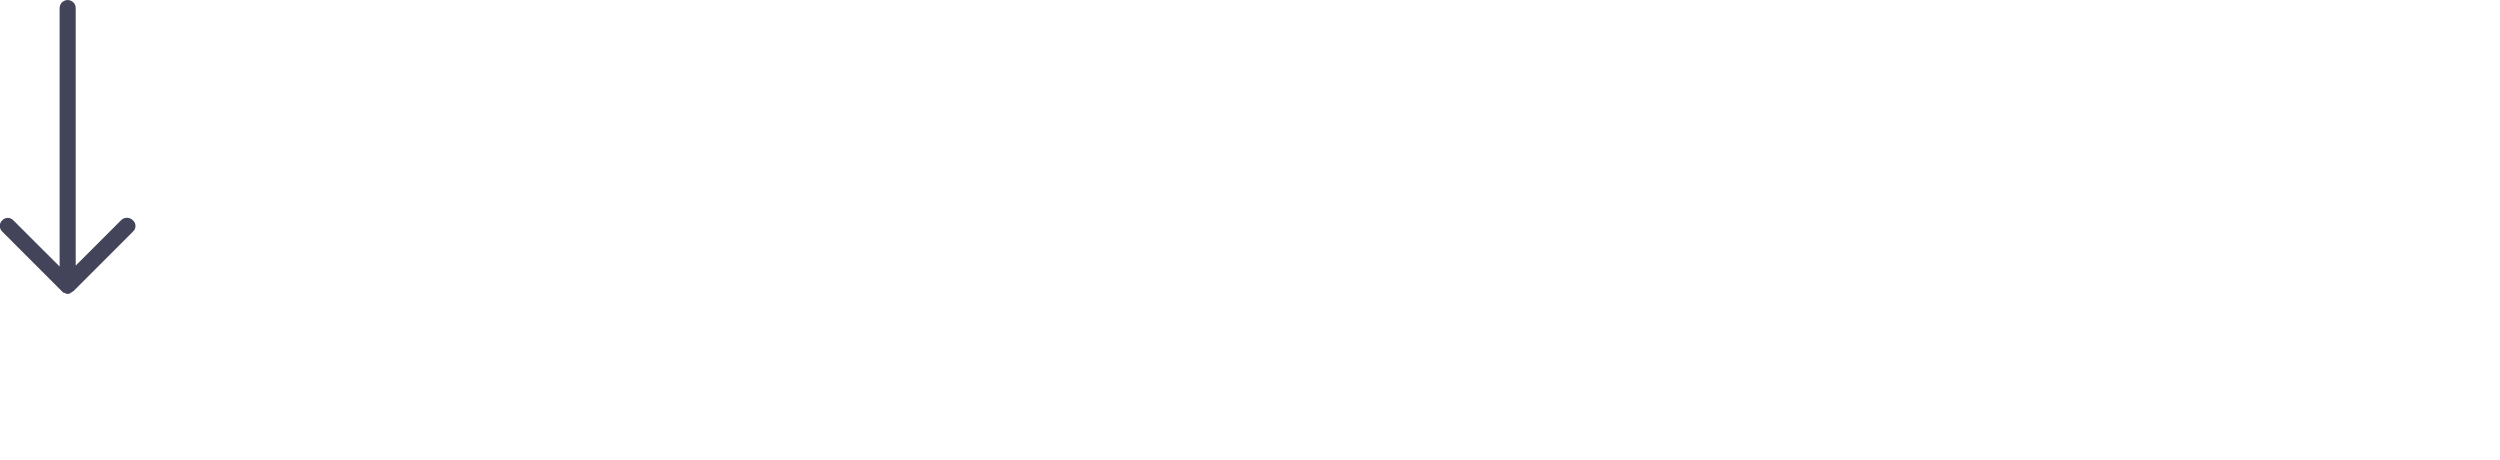
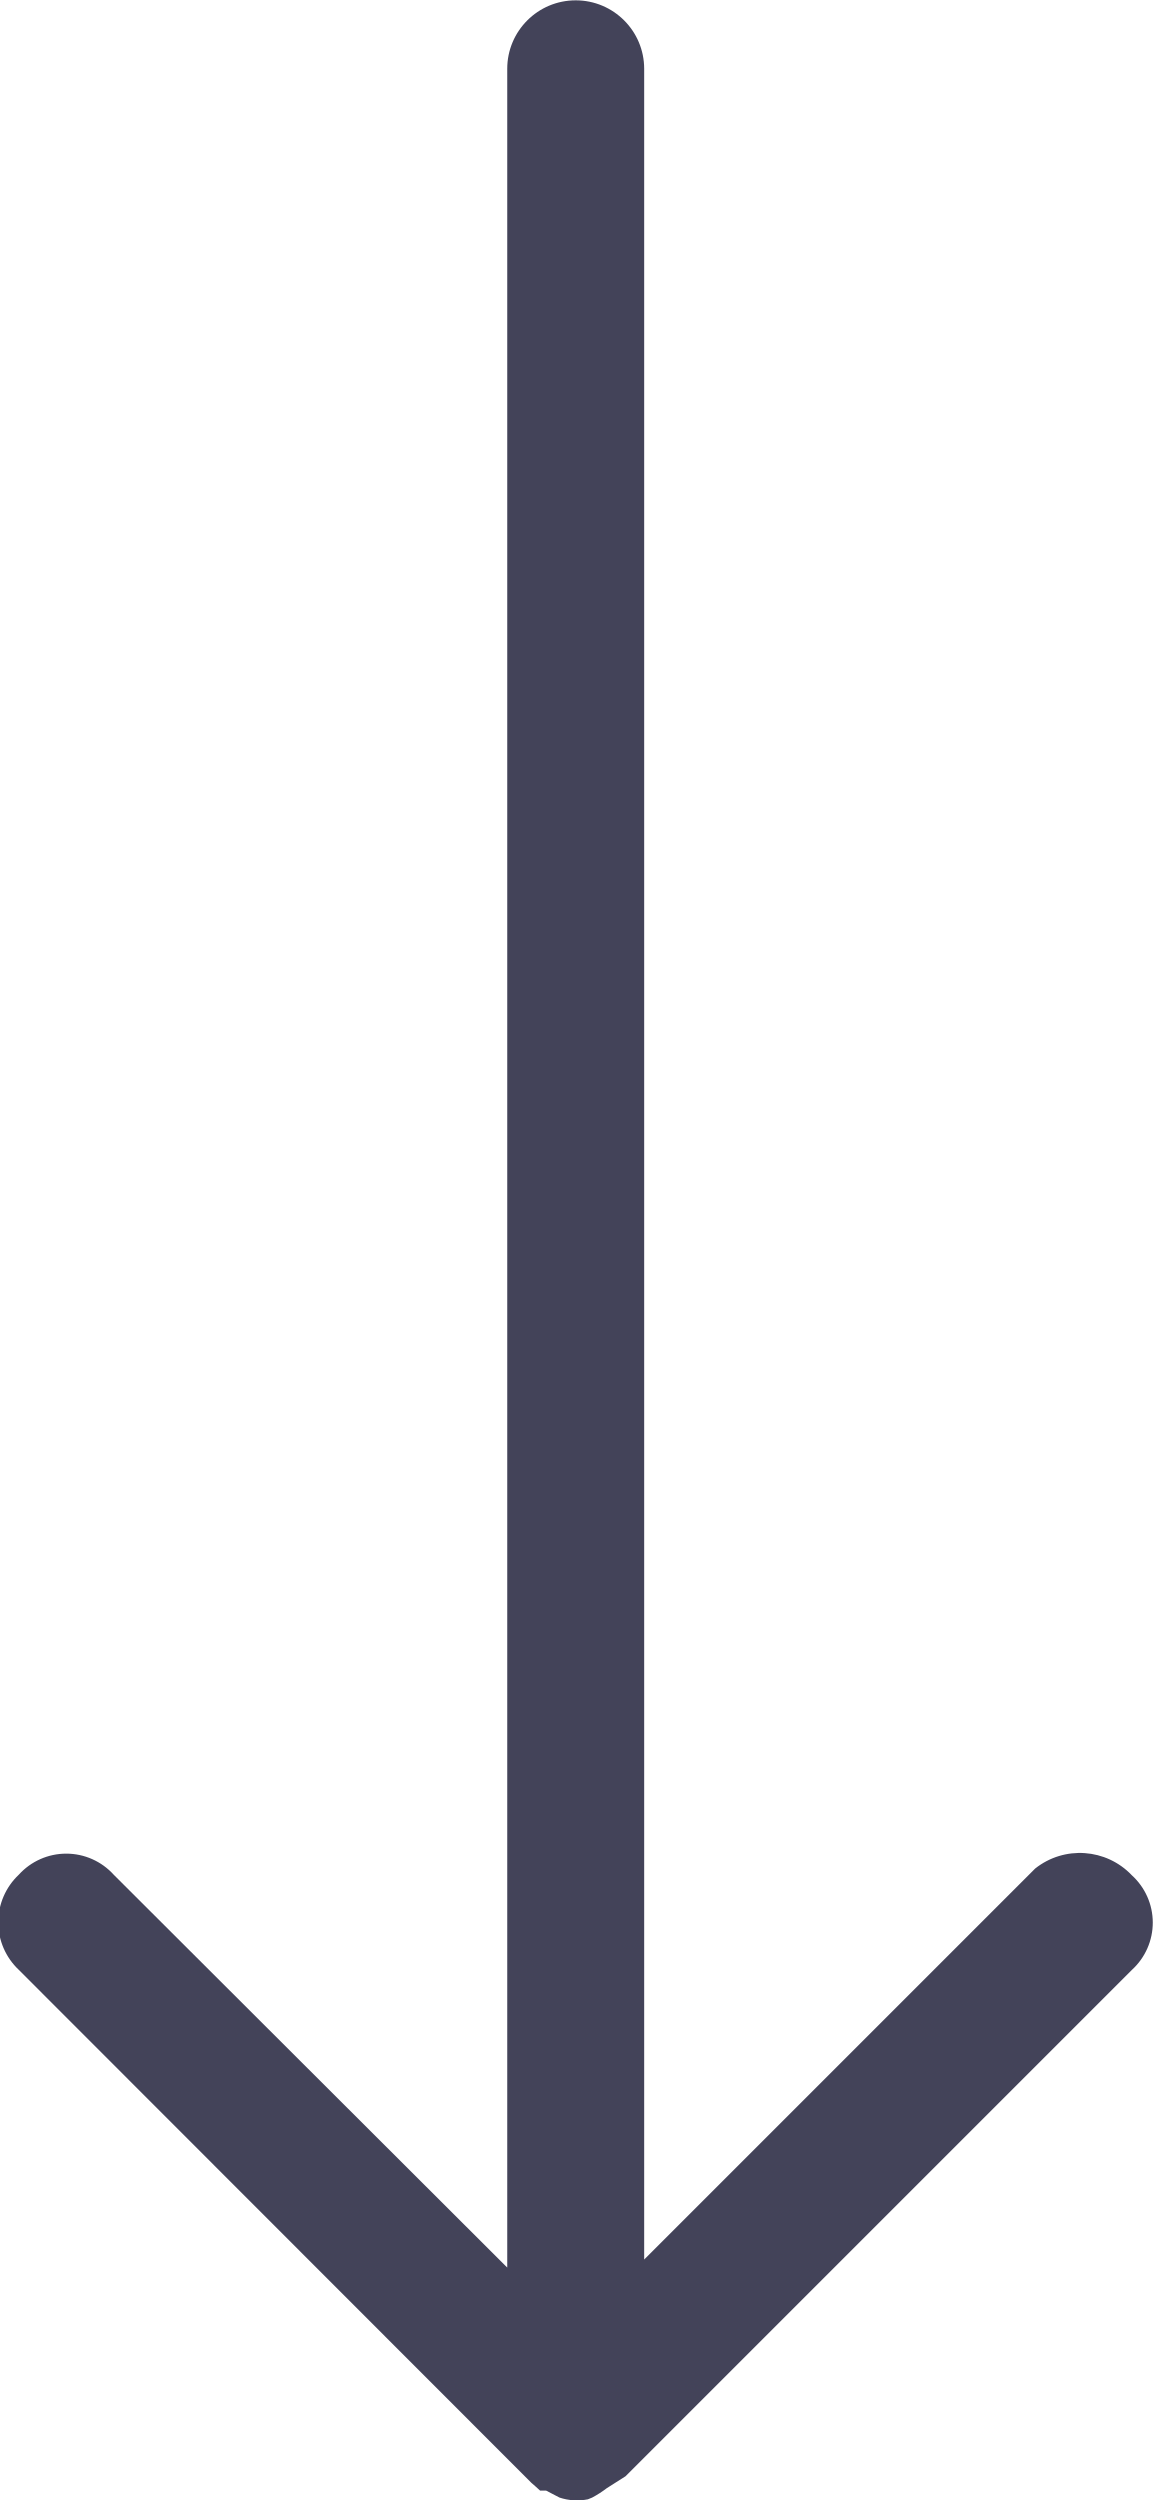
- <svg xmlns="http://www.w3.org/2000/svg" width="158.584" height="29.163" viewBox="0 0 158.584 29.163">
+ <svg xmlns="http://www.w3.org/2000/svg" width="8.61" height="18.64" viewBox="0 0 8.61 18.64">
  <g transform="translate(-0.01 0.003)">
    <path d="M671.1,147.04l-3.776,3.776c-.051.032-.1.063-.14.089a.794.794,0,0,1-.109.07l-.032.013a.413.413,0,0,1-.211-.013l-.1-.052h-.045c-.019-.019-.051-.045-.064-.057L662.8,147.04a.487.487,0,0,1,0-.709.477.477,0,0,1,.708,0l2.934,2.929V132.866a.51.51,0,0,1,1.021,0V149.2l2.915-2.915a.535.535,0,0,1,.721.05A.477.477,0,0,1,671.1,147.04Z" transform="translate(-662.65 -132.356)" fill="#434359" />
  </g>
</svg>
